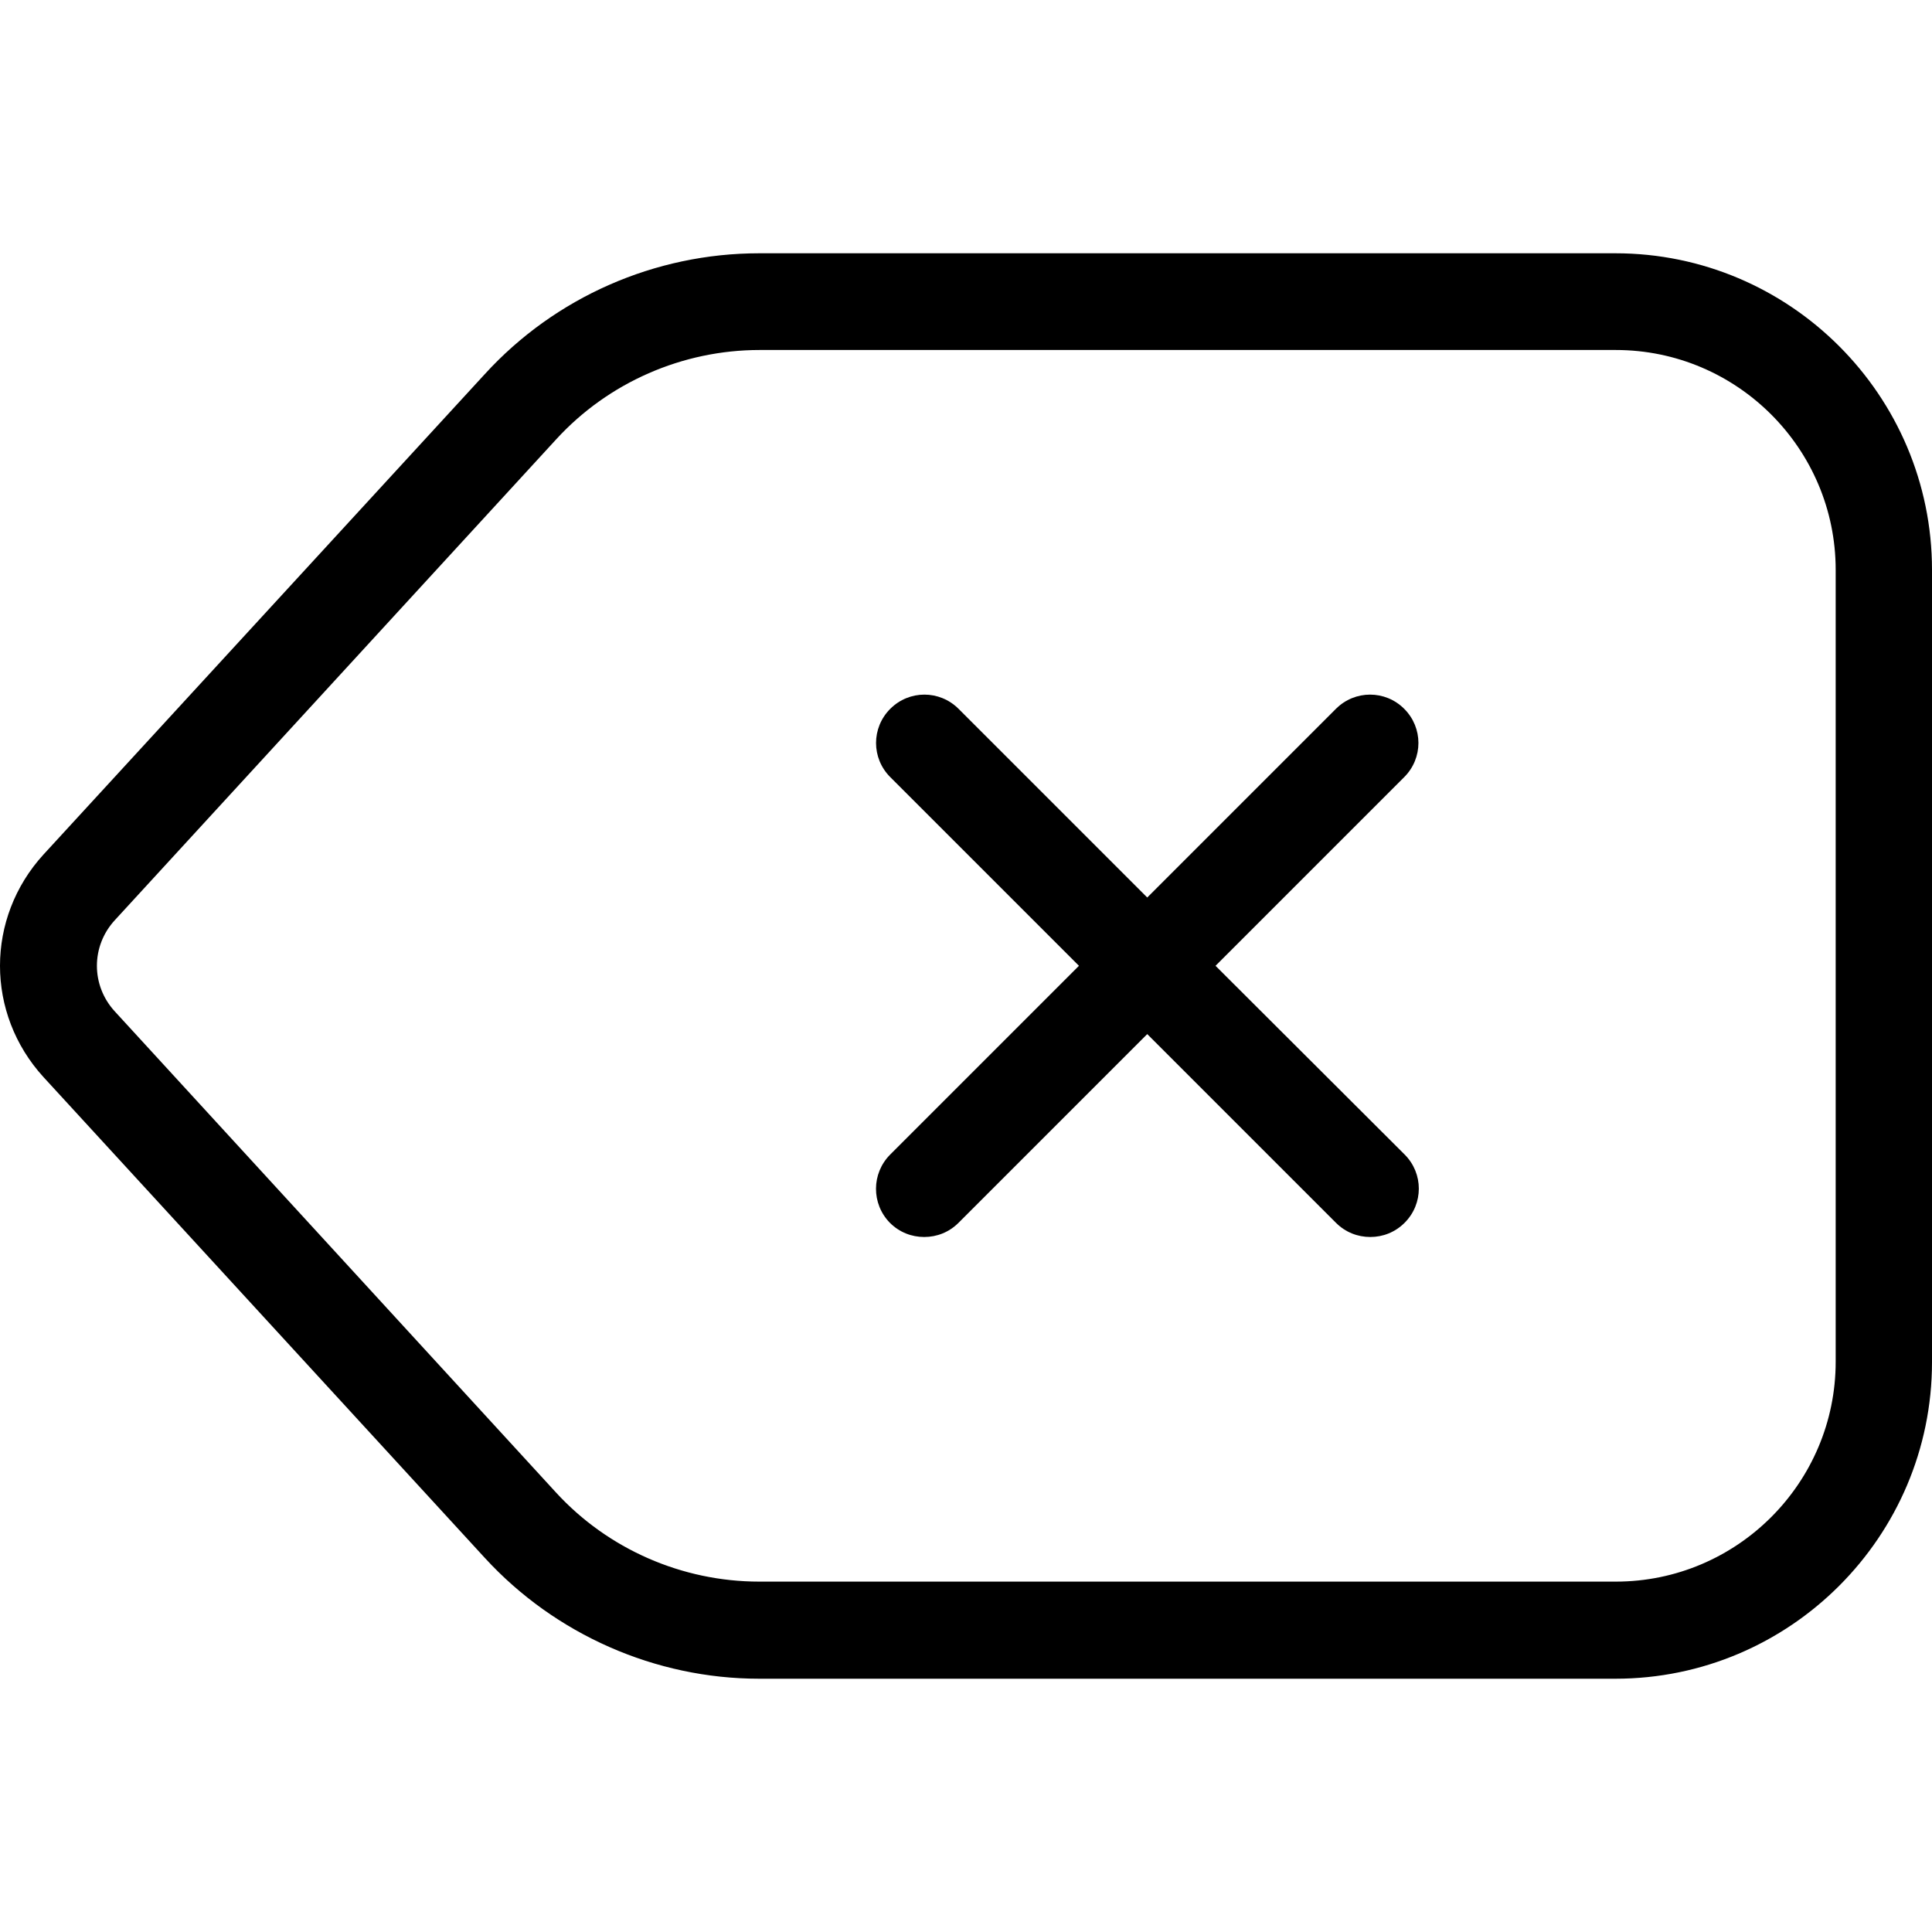
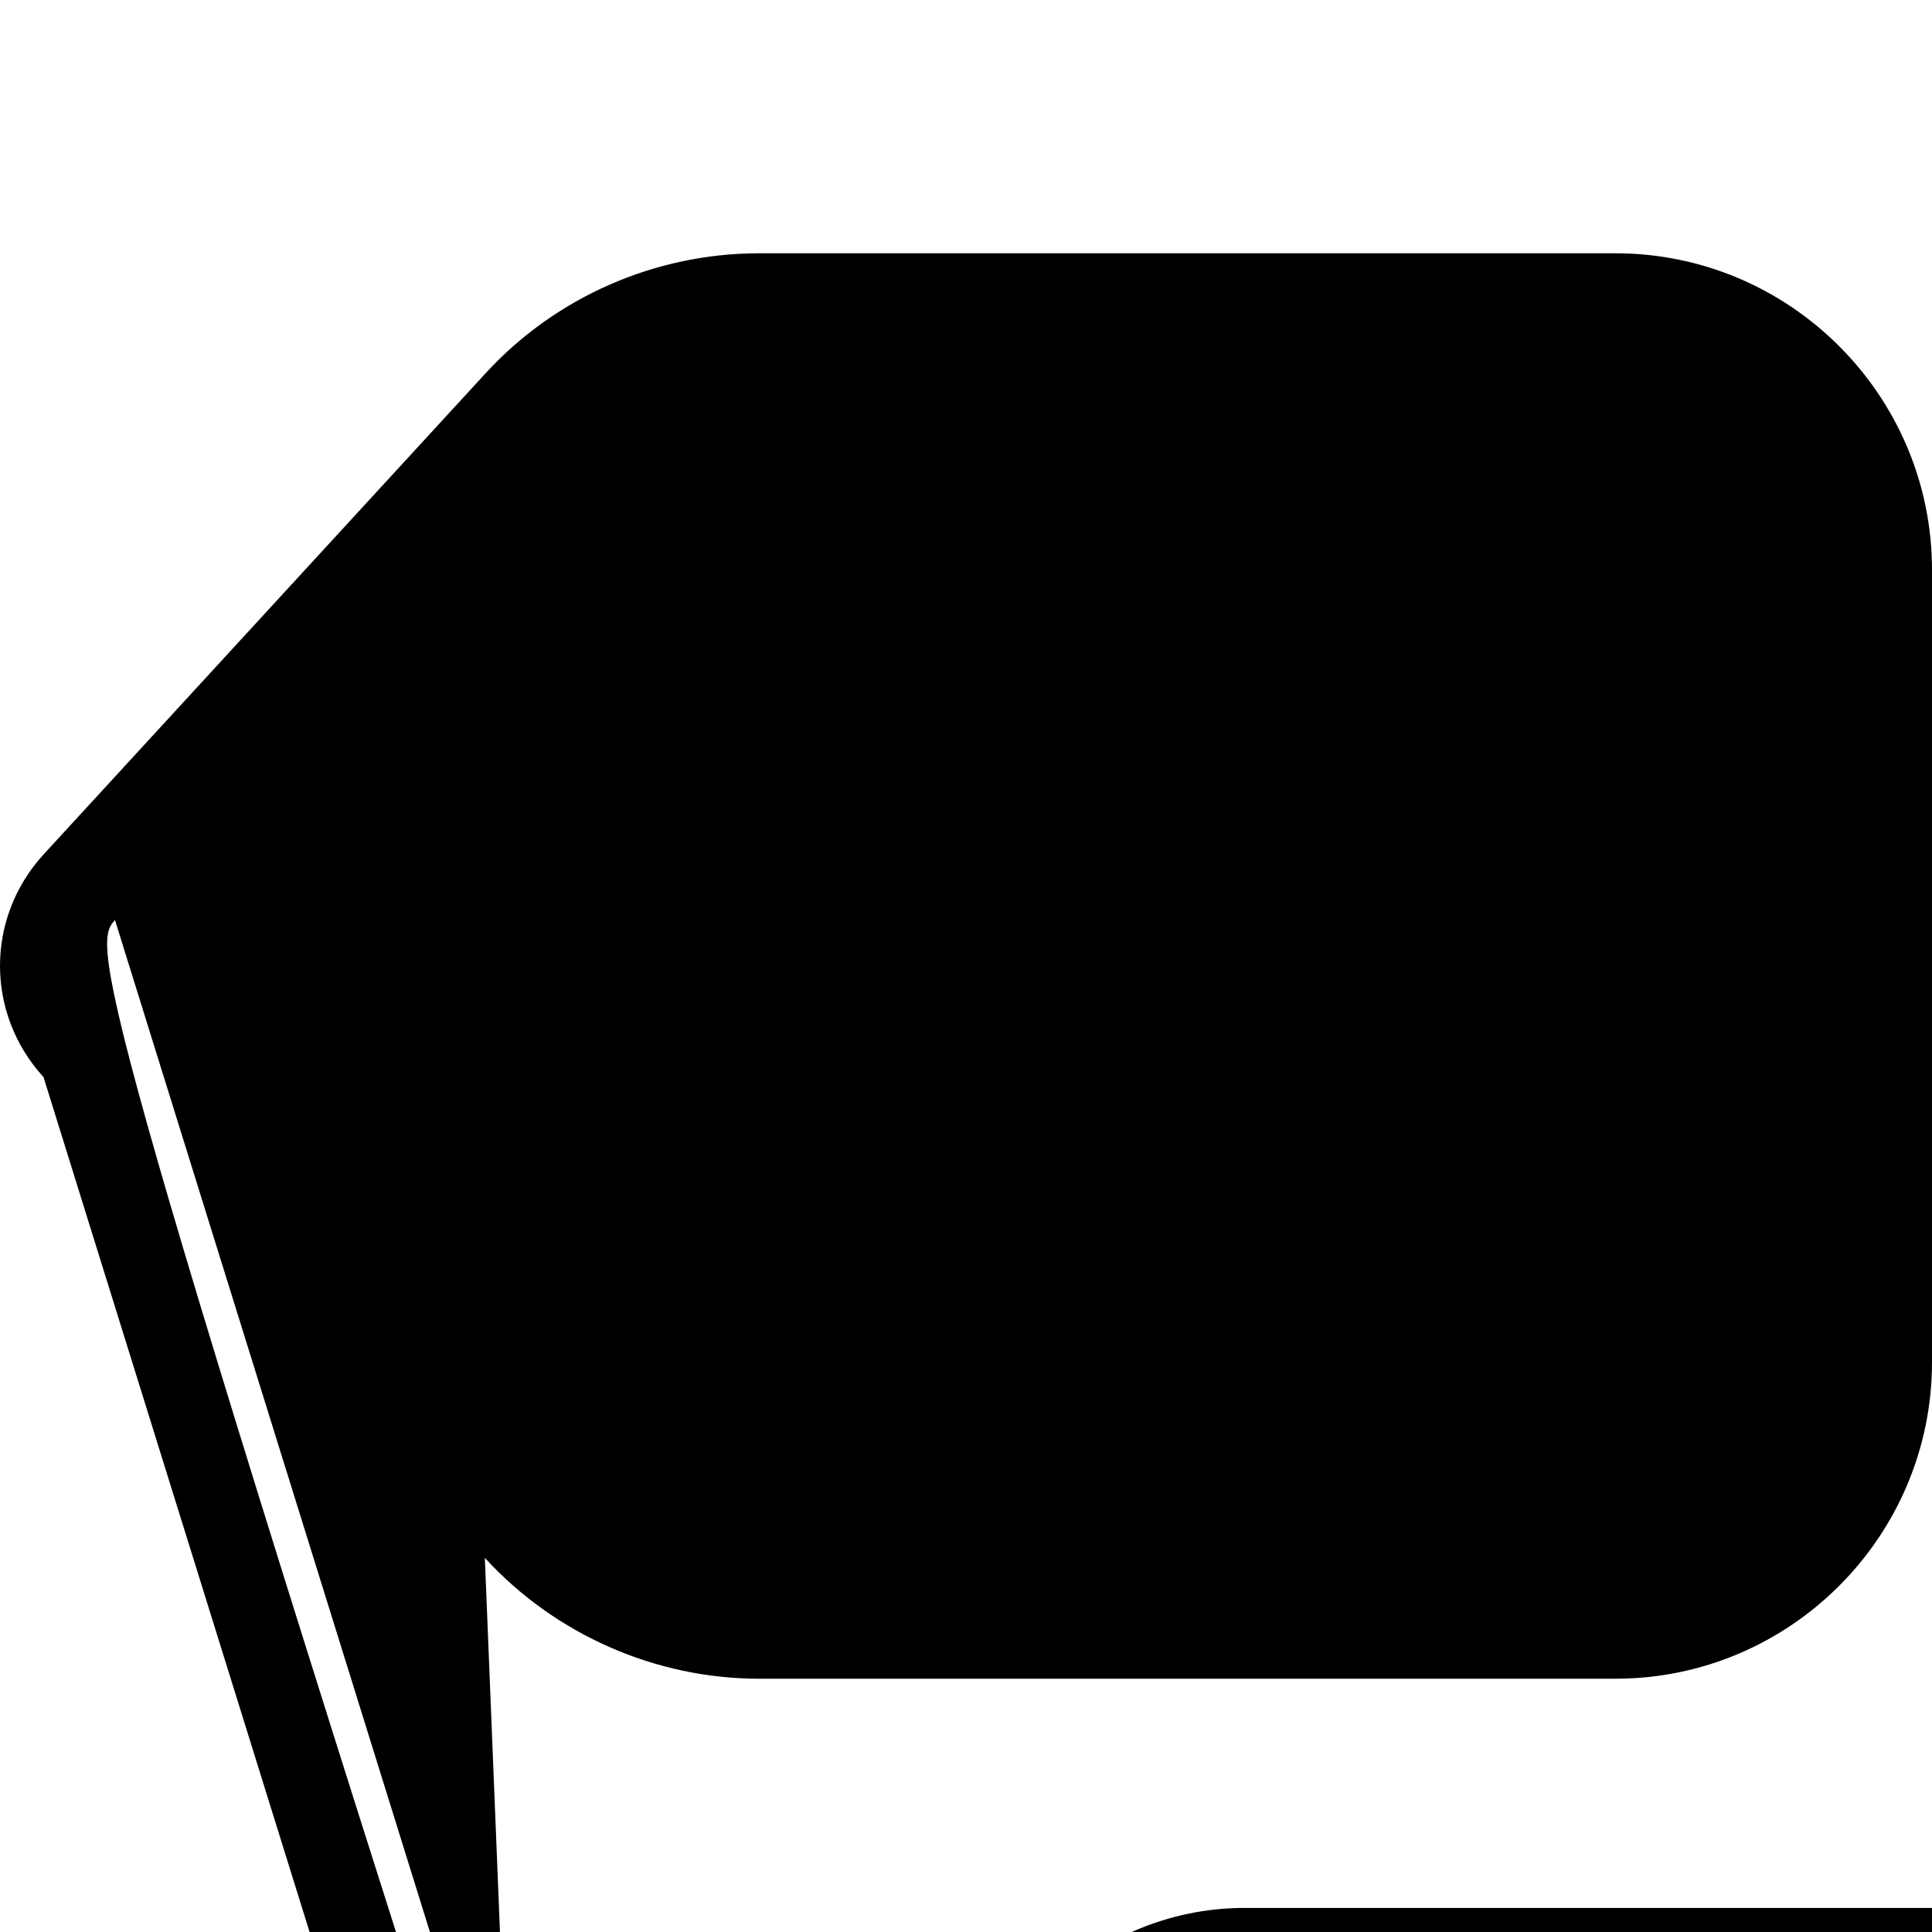
- <svg xmlns="http://www.w3.org/2000/svg" version="1.1" id="Capa_1" x="0px" y="0px" viewBox="0 0 489.425 489.425" style="enable-background:new 0 0 489.425 489.425;" xml:space="preserve">
+ <svg xmlns="http://www.w3.org/2000/svg" version="1.1" id="capa_1" x="0px" y="0px" viewBox="0 0 489.425 489.425" style="enable-background:new 0 0 489.425 489.425;" xml:space="preserve">
  <g>
    <g>
-       <path d="M122.825,394.663c17.8,19.4,43.2,30.6,69.5,30.6h216.9c44.2,0,80.2-36,80.2-80.2v-200.7c0-44.2-36-80.2-80.2-80.2h-216.9       c-26.4,0-51.7,11.1-69.5,30.6l-111.8,121.7c-14.7,16.1-14.7,40.3,0,56.4L122.825,394.663z M29.125,233.063l111.8-121.8       c13.2-14.4,32-22.6,51.5-22.6h216.9c30.7,0,55.7,25,55.7,55.7v200.6c0,30.7-25,55.7-55.7,55.7h-217c-19.5,0-38.3-8.2-51.5-22.6       l-111.7-121.8C23.025,249.663,23.025,239.663,29.125,233.063z" />
-       <path d="M225.425,309.763c2.4,2.4,5.5,3.6,8.7,3.6s6.3-1.2,8.7-3.6l47.8-47.8l47.8,47.8c2.4,2.4,5.5,3.6,8.7,3.6s6.3-1.2,8.7-3.6       c4.8-4.8,4.8-12.5,0-17.3l-47.9-47.8l47.8-47.8c4.8-4.8,4.8-12.5,0-17.3s-12.5-4.8-17.3,0l-47.8,47.8l-47.8-47.8       c-4.8-4.8-12.5-4.8-17.3,0s-4.8,12.5,0,17.3l47.8,47.8l-47.8,47.8C220.725,297.263,220.725,304.962,225.425,309.763z" />
+       <path d="m122.825,394.663c17.8,19.4,43.2,30.6,69.5,30.6h216.9c44.2,0,80.2-36,80.2-80.2v-200.7c0-44.2-36-80.2-80.2-80.2h-216.9       c-26.4,0-51.7,11.1-69.5,30.6l-111.8,121.7c-14.7,16.1-14.7,40.3,0,56.4l122.825,394.663z m29.125,233.063l111.8-121.8       c13.2-14.4,32-22.6,51.5-22.6h216.9c30.7,0,55.7,25,55.7,55.7v200.6c0,30.7-25,55.7-55.7,55.7h-217c-19.5,0-38.3-8.2-51.5-22.6       l-111.7-121.8C23.025,249.663,23.025,239.663,29.125,233.063z" />
+       <path d="m225.425,309.763c2.4,2.4,5.5,3.6,8.7,3.6s6.3-1.2,8.7-3.6l47.8-47.8l47.8,47.8c2.4,2.4,5.5,3.6,8.7,3.6s6.3-1.2,8.7-3.6       c4.8-4.8,4.8-12.5,0-17.3l-47.9-47.8l47.8-47.8c4.8-4.8,4.8-12.5,0-17.3s-12.5-4.8-17.3,0l-47.8,47.8l-47.8-47.8       c-4.8-4.8-12.5-4.8-17.3,0s-4.8,12.5,0,17.3l47.8,47.8l-47.8,47.8C220.725,297.263,220.725,304.962,225.425,309.763z" />
    </g>
  </g>
  <g>
</g>
  <g>
</g>
  <g>
</g>
  <g>
</g>
  <g>
</g>
  <g>
</g>
  <g>
</g>
  <g>
</g>
  <g>
</g>
  <g>
</g>
  <g>
</g>
  <g>
</g>
  <g>
</g>
  <g>
</g>
  <g>
</g>
</svg>
